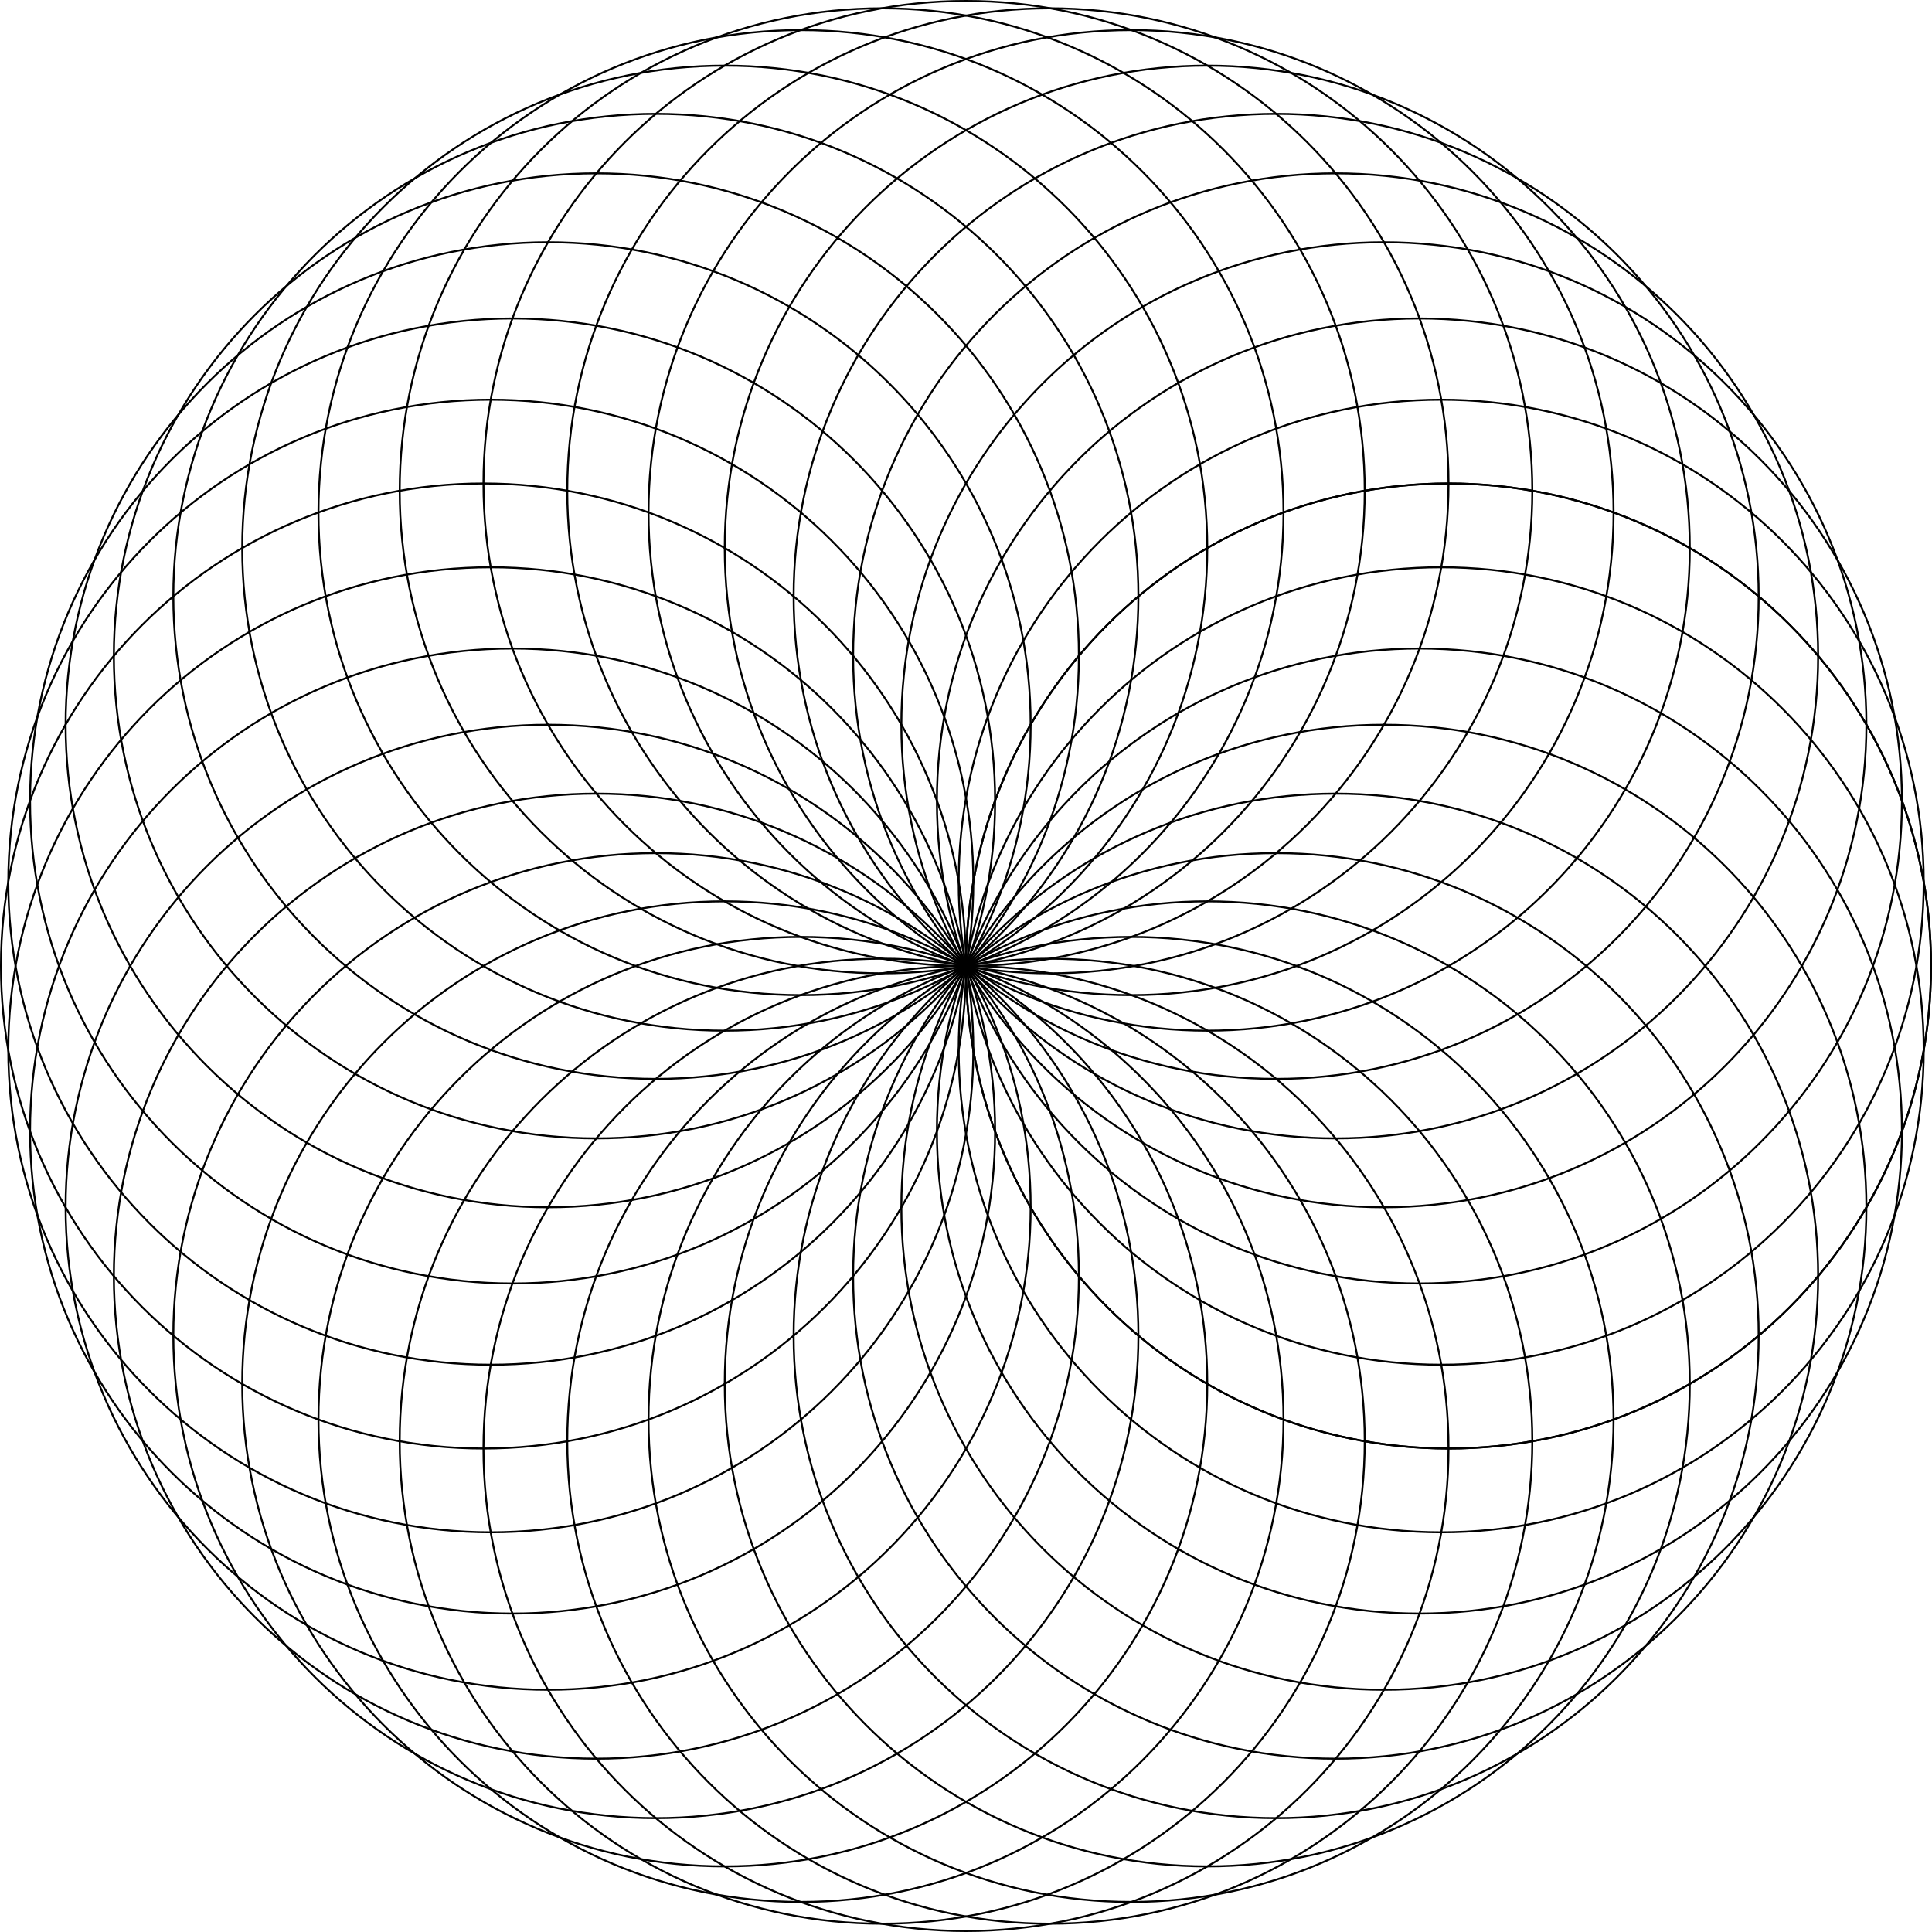
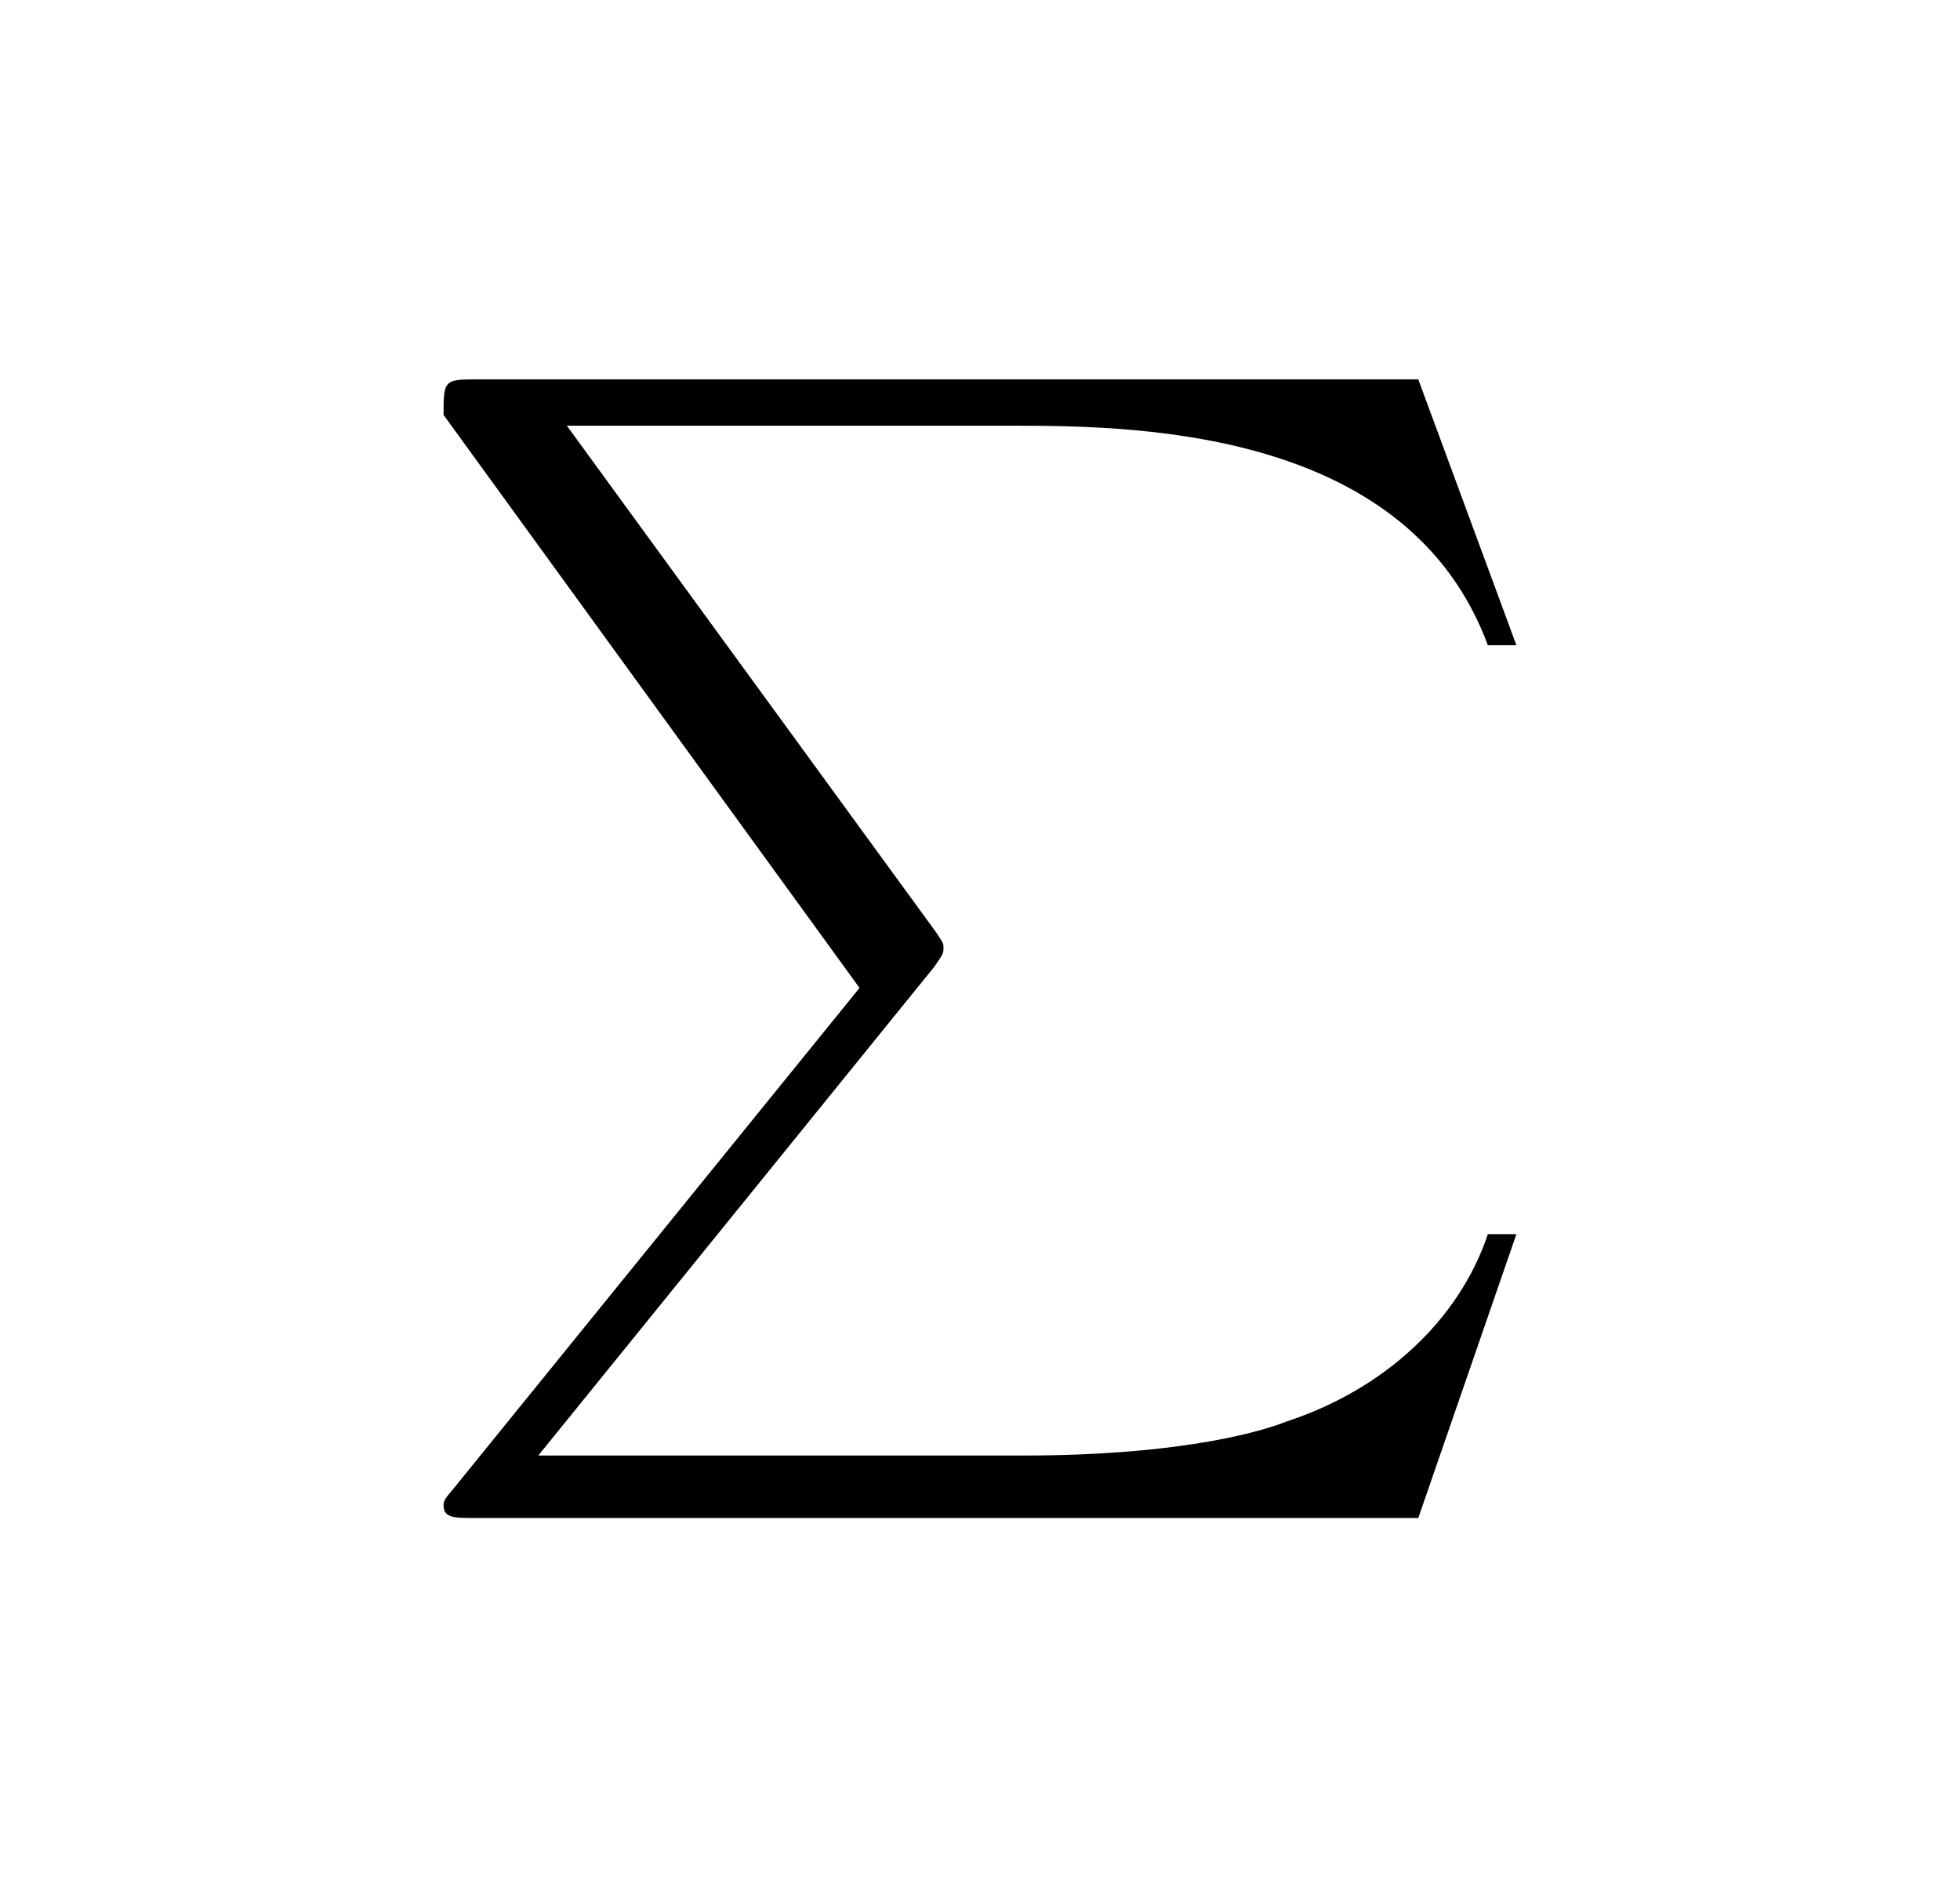
- <svg xmlns="http://www.w3.org/2000/svg" version="1.1" width="399.289pt" height="399.289pt" viewBox="-72.004 -72.004 399.289 399.289">
-   <g id="page1">
-     <path d="M327.086 127.641C327.086 72.566 282.441 27.918 227.363 27.918C172.289 27.918 127.641 72.566 127.641 127.641C127.641 182.719 172.289 227.363 227.363 227.363C282.441 227.363 327.086 182.719 327.086 127.641Z" stroke="#000" fill="none" stroke-width=".399" stroke-miterlimit="10" />
-     <path d="M325.574 110.324C325.574 55.25 280.926 10.602 225.852 10.602C170.773 10.602 126.129 55.25 126.129 110.324C126.129 165.402 170.773 210.047 225.852 210.047C280.926 210.047 325.574 165.402 325.574 110.324Z" stroke="#000" fill="none" stroke-width=".399" stroke-miterlimit="10" />
-     <path d="M321.074 93.535C321.074 38.457 276.426-6.187 221.352-6.187C166.273-6.187 121.629 38.457 121.629 93.535C121.629 148.609 166.273 193.258 221.352 193.258C276.426 193.258 321.074 148.609 321.074 93.535Z" stroke="#000" fill="none" stroke-width=".399" stroke-miterlimit="10" />
-     <path d="M313.727 77.781C313.727 22.703 269.082-21.941 214.004-21.941C158.93-21.941 114.281 22.703 114.281 77.781C114.281 132.855 158.93 177.504 214.004 177.504C269.082 177.504 313.727 132.855 313.727 77.781Z" stroke="#000" fill="none" stroke-width=".399" stroke-miterlimit="10" />
-     <path d="M303.754 63.543C303.754 8.465 259.109-36.18 204.031-36.18C148.957-36.18 104.312 8.465 104.312 63.543C104.312 118.617 148.957 163.266 204.031 163.266C259.109 163.266 303.754 118.617 303.754 63.543Z" stroke="#000" fill="none" stroke-width=".399" stroke-miterlimit="10" />
-     <path d="M291.465 51.25C291.465-3.824 246.82-48.473 191.742-48.473C136.668-48.473 92.019-3.824 92.019 51.25C92.019 106.328 136.668 150.973 191.742 150.973C246.82 150.973 291.465 106.328 291.465 51.25Z" stroke="#000" fill="none" stroke-width=".399" stroke-miterlimit="10" />
-     <path d="M277.227 41.281C277.227-13.797 232.578-58.441 177.504-58.441C122.426-58.441 77.781-13.797 77.781 41.281C77.781 96.356 122.426 141.004 177.504 141.004C232.578 141.004 277.227 96.356 277.227 41.281Z" stroke="#000" fill="none" stroke-width=".399" stroke-miterlimit="10" />
-     <path d="M261.473 33.934C261.473-21.145 216.824-65.789 161.75-65.789C106.672-65.789 62.027-21.145 62.027 33.934C62.027 89.008 106.672 133.656 161.75 133.656C216.824 133.656 261.473 89.008 261.473 33.934Z" stroke="#000" fill="none" stroke-width=".399" stroke-miterlimit="10" />
-     <path d="M244.68 29.434C244.68-25.641 200.035-70.289 144.957-70.289C89.883-70.289 45.234-25.641 45.234 29.434C45.234 84.508 89.883 129.156 144.957 129.156C200.035 129.156 244.68 84.508 244.68 29.434Z" stroke="#000" fill="none" stroke-width=".399" stroke-miterlimit="10" />
-     <path d="M227.363 27.918C227.363-27.156 182.719-71.805 127.641-71.805C72.566-71.805 27.918-27.156 27.918 27.918C27.918 82.996 72.566 127.641 127.641 127.641C182.719 127.641 227.363 82.996 227.363 27.918Z" stroke="#000" fill="none" stroke-width=".399" stroke-miterlimit="10" />
-     <path d="M210.047 29.434C210.047-25.641 165.402-70.289 110.324-70.289C55.25-70.289 10.602-25.641 10.602 29.434C10.602 84.508 55.25 129.156 110.324 129.156C165.402 129.156 210.047 84.508 210.047 29.434Z" stroke="#000" fill="none" stroke-width=".399" stroke-miterlimit="10" />
-     <path d="M193.258 33.934C193.258-21.145 148.609-65.789 93.535-65.789C38.457-65.789-6.187-21.145-6.187 33.934C-6.187 89.008 38.457 133.656 93.535 133.656C148.609 133.656 193.258 89.008 193.258 33.934Z" stroke="#000" fill="none" stroke-width=".399" stroke-miterlimit="10" />
-     <path d="M177.504 41.281C177.504-13.797 132.855-58.441 77.781-58.441C22.703-58.441-21.941-13.797-21.941 41.281C-21.941 96.356 22.703 141.004 77.781 141.004C132.855 141.004 177.504 96.356 177.504 41.281Z" stroke="#000" fill="none" stroke-width=".399" stroke-miterlimit="10" />
-     <path d="M163.266 51.25C163.266-3.824 118.617-48.473 63.543-48.473C8.465-48.473-36.18-3.824-36.18 51.25C-36.18 106.328 8.465 150.973 63.543 150.973C118.617 150.973 163.266 106.328 163.266 51.25Z" stroke="#000" fill="none" stroke-width=".399" stroke-miterlimit="10" />
-     <path d="M150.973 63.543C150.973 8.465 106.328-36.18 51.25-36.18C-3.824-36.18-48.473 8.465-48.473 63.543C-48.473 118.617-3.824 163.266 51.25 163.266C106.328 163.266 150.973 118.617 150.973 63.543Z" stroke="#000" fill="none" stroke-width=".399" stroke-miterlimit="10" />
-     <path d="M141.004 77.781C141.004 22.703 96.356-21.941 41.281-21.941C-13.797-21.941-58.441 22.703-58.441 77.781C-58.441 132.855-13.797 177.504 41.281 177.504C96.356 177.504 141.004 132.855 141.004 77.781Z" stroke="#000" fill="none" stroke-width=".399" stroke-miterlimit="10" />
-     <path d="M133.656 93.535C133.656 38.457 89.008-6.187 33.934-6.187C-21.145-6.187-65.789 38.457-65.789 93.535C-65.789 148.609-21.145 193.258 33.934 193.258C89.008 193.258 133.656 148.609 133.656 93.535Z" stroke="#000" fill="none" stroke-width=".399" stroke-miterlimit="10" />
-     <path d="M129.156 110.324C129.156 55.25 84.508 10.602 29.434 10.602C-25.641 10.602-70.289 55.25-70.289 110.324C-70.289 165.402-25.641 210.047 29.434 210.047C84.508 210.047 129.156 165.402 129.156 110.324Z" stroke="#000" fill="none" stroke-width=".399" stroke-miterlimit="10" />
-     <path d="M127.641 127.641C127.641 72.566 82.996 27.918 27.918 27.918C-27.156 27.918-71.805 72.566-71.805 127.641C-71.805 182.719-27.156 227.363 27.918 227.363C82.996 227.363 127.641 182.719 127.641 127.641Z" stroke="#000" fill="none" stroke-width=".399" stroke-miterlimit="10" />
-     <path d="M129.156 144.957C129.156 89.883 84.508 45.234 29.434 45.234C-25.641 45.234-70.289 89.883-70.289 144.957C-70.289 200.035-25.641 244.68 29.434 244.68C84.508 244.68 129.156 200.035 129.156 144.957Z" stroke="#000" fill="none" stroke-width=".399" stroke-miterlimit="10" />
-     <path d="M133.656 161.75C133.656 106.672 89.008 62.027 33.934 62.027C-21.145 62.027-65.789 106.672-65.789 161.75C-65.789 216.824-21.145 261.473 33.934 261.473C89.008 261.473 133.656 216.824 133.656 161.75Z" stroke="#000" fill="none" stroke-width=".399" stroke-miterlimit="10" />
-     <path d="M141.004 177.504C141.004 122.426 96.356 77.781 41.281 77.781C-13.797 77.781-58.441 122.426-58.441 177.504C-58.441 232.578-13.797 277.227 41.281 277.227C96.356 277.227 141.004 232.578 141.004 177.504Z" stroke="#000" fill="none" stroke-width=".399" stroke-miterlimit="10" />
-     <path d="M150.973 191.742C150.973 136.668 106.328 92.019 51.25 92.019C-3.824 92.019-48.473 136.668-48.473 191.742C-48.473 246.82-3.824 291.465 51.25 291.465C106.328 291.465 150.973 246.82 150.973 191.742Z" stroke="#000" fill="none" stroke-width=".399" stroke-miterlimit="10" />
-     <path d="M163.266 204.031C163.266 148.957 118.617 104.312 63.543 104.312C8.465 104.312-36.18 148.957-36.18 204.031C-36.18 259.109 8.465 303.754 63.543 303.754C118.617 303.754 163.266 259.109 163.266 204.031Z" stroke="#000" fill="none" stroke-width=".399" stroke-miterlimit="10" />
-     <path d="M177.504 214.004C177.504 158.93 132.855 114.281 77.781 114.281C22.703 114.281-21.941 158.93-21.941 214.004C-21.941 269.082 22.703 313.727 77.781 313.727C132.855 313.727 177.504 269.082 177.504 214.004Z" stroke="#000" fill="none" stroke-width=".399" stroke-miterlimit="10" />
-     <path d="M193.258 221.352C193.258 166.273 148.609 121.629 93.535 121.629C38.457 121.629-6.187 166.273-6.187 221.352C-6.187 276.426 38.457 321.074 93.535 321.074C148.609 321.074 193.258 276.426 193.258 221.352Z" stroke="#000" fill="none" stroke-width=".399" stroke-miterlimit="10" />
-     <path d="M210.047 225.852C210.047 170.773 165.402 126.129 110.324 126.129C55.25 126.129 10.602 170.773 10.602 225.852C10.602 280.926 55.25 325.574 110.324 325.574C165.402 325.574 210.047 280.926 210.047 225.852Z" stroke="#000" fill="none" stroke-width=".399" stroke-miterlimit="10" />
-     <path d="M227.363 227.363C227.363 172.289 182.719 127.641 127.641 127.641C72.566 127.641 27.918 172.289 27.918 227.363C27.918 282.441 72.566 327.086 127.641 327.086C182.719 327.086 227.363 282.441 227.363 227.363Z" stroke="#000" fill="none" stroke-width=".399" stroke-miterlimit="10" />
-     <path d="M244.68 225.852C244.68 170.773 200.035 126.129 144.957 126.129C89.883 126.129 45.234 170.773 45.234 225.852C45.234 280.926 89.883 325.574 144.957 325.574C200.035 325.574 244.68 280.926 244.68 225.852Z" stroke="#000" fill="none" stroke-width=".399" stroke-miterlimit="10" />
-     <path d="M261.473 221.352C261.473 166.273 216.824 121.629 161.75 121.629C106.672 121.629 62.027 166.273 62.027 221.352C62.027 276.426 106.672 321.074 161.75 321.074C216.824 321.074 261.473 276.426 261.473 221.352Z" stroke="#000" fill="none" stroke-width=".399" stroke-miterlimit="10" />
-     <path d="M277.227 214.004C277.227 158.93 232.578 114.281 177.504 114.281C122.426 114.281 77.781 158.93 77.781 214.004C77.781 269.082 122.426 313.727 177.504 313.727C232.578 313.727 277.227 269.082 277.227 214.004Z" stroke="#000" fill="none" stroke-width=".399" stroke-miterlimit="10" />
-     <path d="M291.465 204.031C291.465 148.957 246.82 104.312 191.742 104.312C136.668 104.312 92.019 148.957 92.019 204.031C92.019 259.109 136.668 303.754 191.742 303.754C246.82 303.754 291.465 259.109 291.465 204.031Z" stroke="#000" fill="none" stroke-width=".399" stroke-miterlimit="10" />
-     <path d="M303.754 191.742C303.754 136.668 259.109 92.019 204.031 92.019C148.957 92.019 104.312 136.668 104.312 191.742C104.312 246.82 148.957 291.465 204.031 291.465C259.109 291.465 303.754 246.82 303.754 191.742Z" stroke="#000" fill="none" stroke-width=".399" stroke-miterlimit="10" />
-     <path d="M313.727 177.504C313.727 122.426 269.082 77.781 214.004 77.781C158.93 77.781 114.281 122.426 114.281 177.504C114.281 232.578 158.93 277.227 214.004 277.227C269.082 277.227 313.727 232.578 313.727 177.504Z" stroke="#000" fill="none" stroke-width=".399" stroke-miterlimit="10" />
-     <path d="M321.074 161.75C321.074 106.672 276.426 62.027 221.352 62.027C166.273 62.027 121.629 106.672 121.629 161.75C121.629 216.824 166.273 261.473 221.352 261.473C276.426 261.473 321.074 216.824 321.074 161.75Z" stroke="#000" fill="none" stroke-width=".399" stroke-miterlimit="10" />
-     <path d="M325.574 144.957C325.574 89.883 280.926 45.234 225.852 45.234C170.773 45.234 126.129 89.883 126.129 144.957C126.129 200.035 170.773 244.68 225.852 244.68C280.926 244.68 325.574 200.035 325.574 144.957Z" stroke="#000" fill="none" stroke-width=".399" stroke-miterlimit="10" />
-     <path d="M327.086 127.641C327.086 72.566 282.441 27.918 227.363 27.918C172.289 27.918 127.641 72.566 127.641 127.641C127.641 182.719 172.289 227.363 227.363 227.363C282.441 227.363 327.086 182.719 327.086 127.641Z" stroke="#000" fill="none" stroke-width=".399" stroke-miterlimit="10" />
+ <svg xmlns="http://www.w3.org/2000/svg" xmlns:xlink="http://www.w3.org/1999/xlink" width="17.157pt" height="16.604pt" viewBox="0 0 17.157 16.604" version="1.1">
+   <defs>
+     <g>
+       <symbol overflow="visible" id="glyph0-0">
+         <path style="stroke:none;" d="" />
+       </symbol>
+       <symbol overflow="visible" id="glyph0-1">
+         <path style="stroke:none;" d="M 4.203 5.328 L 0.656 9.703 C 0.578 9.797 0.562 9.812 0.562 9.859 C 0.562 9.969 0.656 9.969 0.844 9.969 L 9.094 9.969 L 9.953 7.484 L 9.703 7.484 C 9.453 8.234 8.797 8.844 7.938 9.125 C 7.781 9.188 7.094 9.422 5.625 9.422 L 1.391 9.422 L 4.859 5.141 C 4.922 5.047 4.938 5.031 4.938 4.984 C 4.938 4.938 4.938 4.938 4.875 4.844 L 1.641 0.406 L 5.578 0.406 C 6.719 0.406 9.016 0.469 9.703 2.328 L 9.953 2.328 L 9.094 0 L 0.844 0 C 0.562 0 0.562 0.016 0.562 0.312 Z M 4.203 5.328 " />
+       </symbol>
+     </g>
+   </defs>
+   <g id="surface1">
+     <g style="fill:rgb(0%,0%,0%);fill-opacity:1;">
+       <use xlink:href="#glyph0-1" x="3.321" y="3.321" />
+     </g>
  </g>
</svg>
